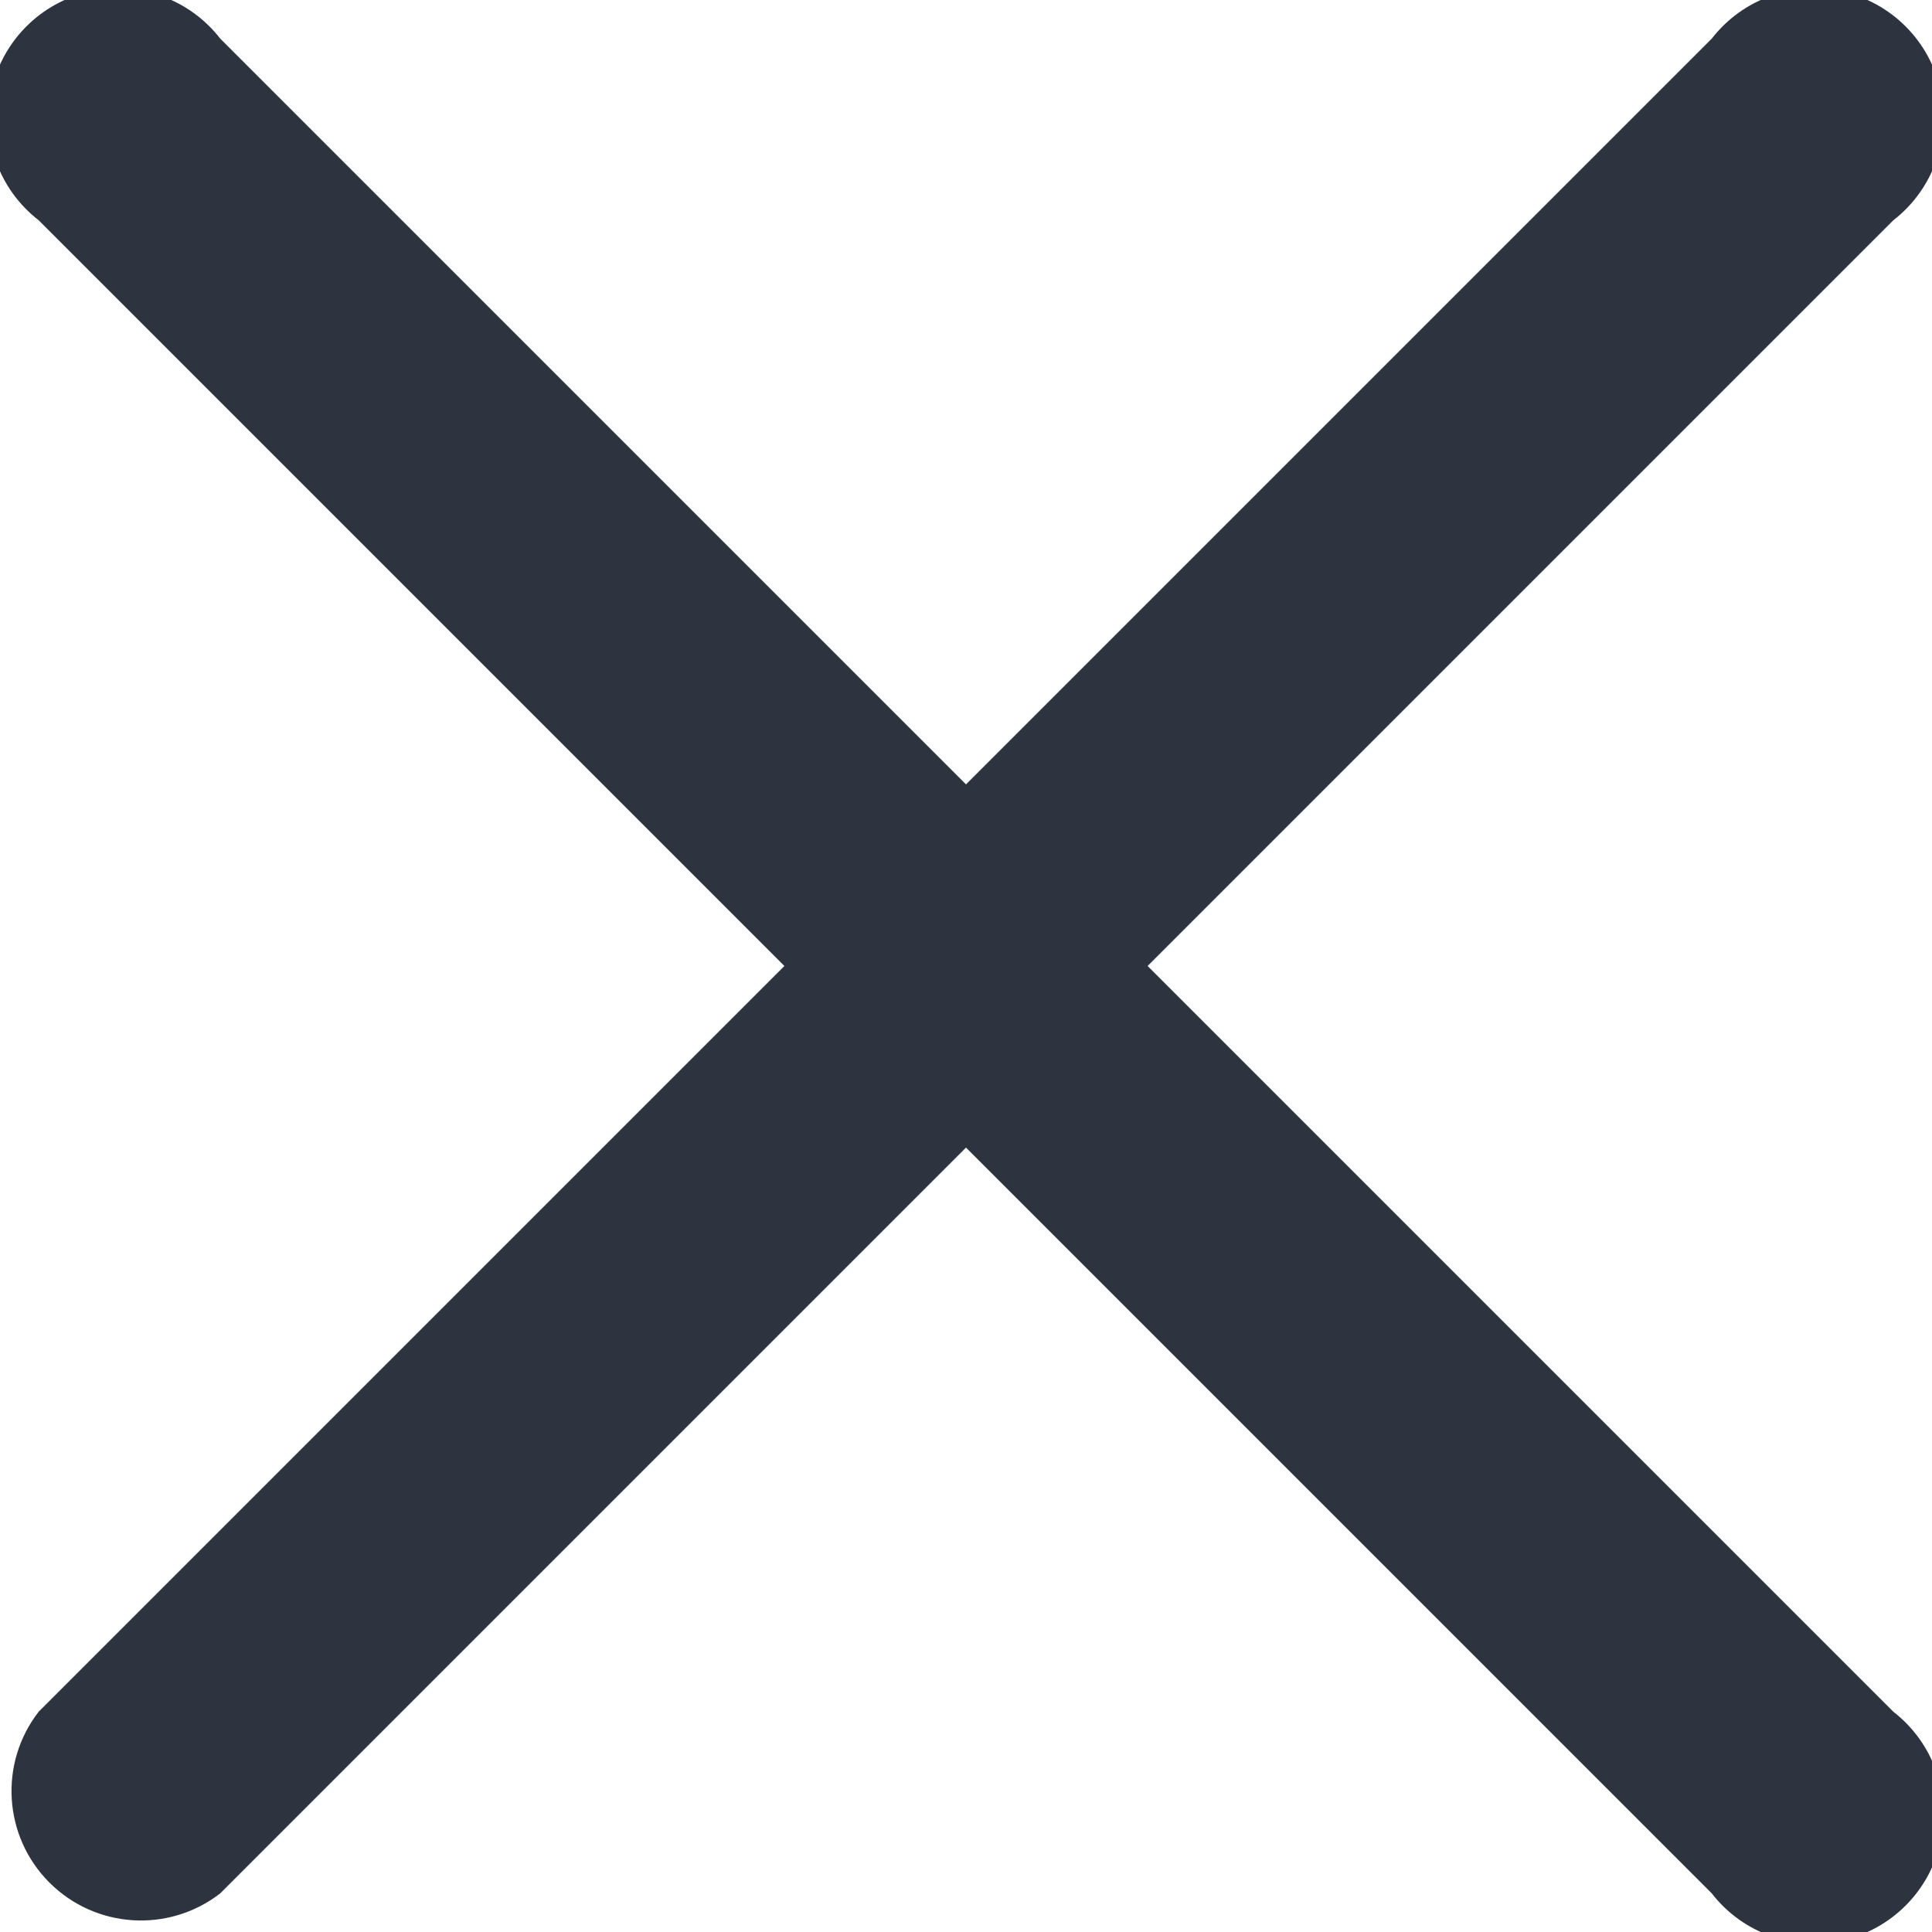
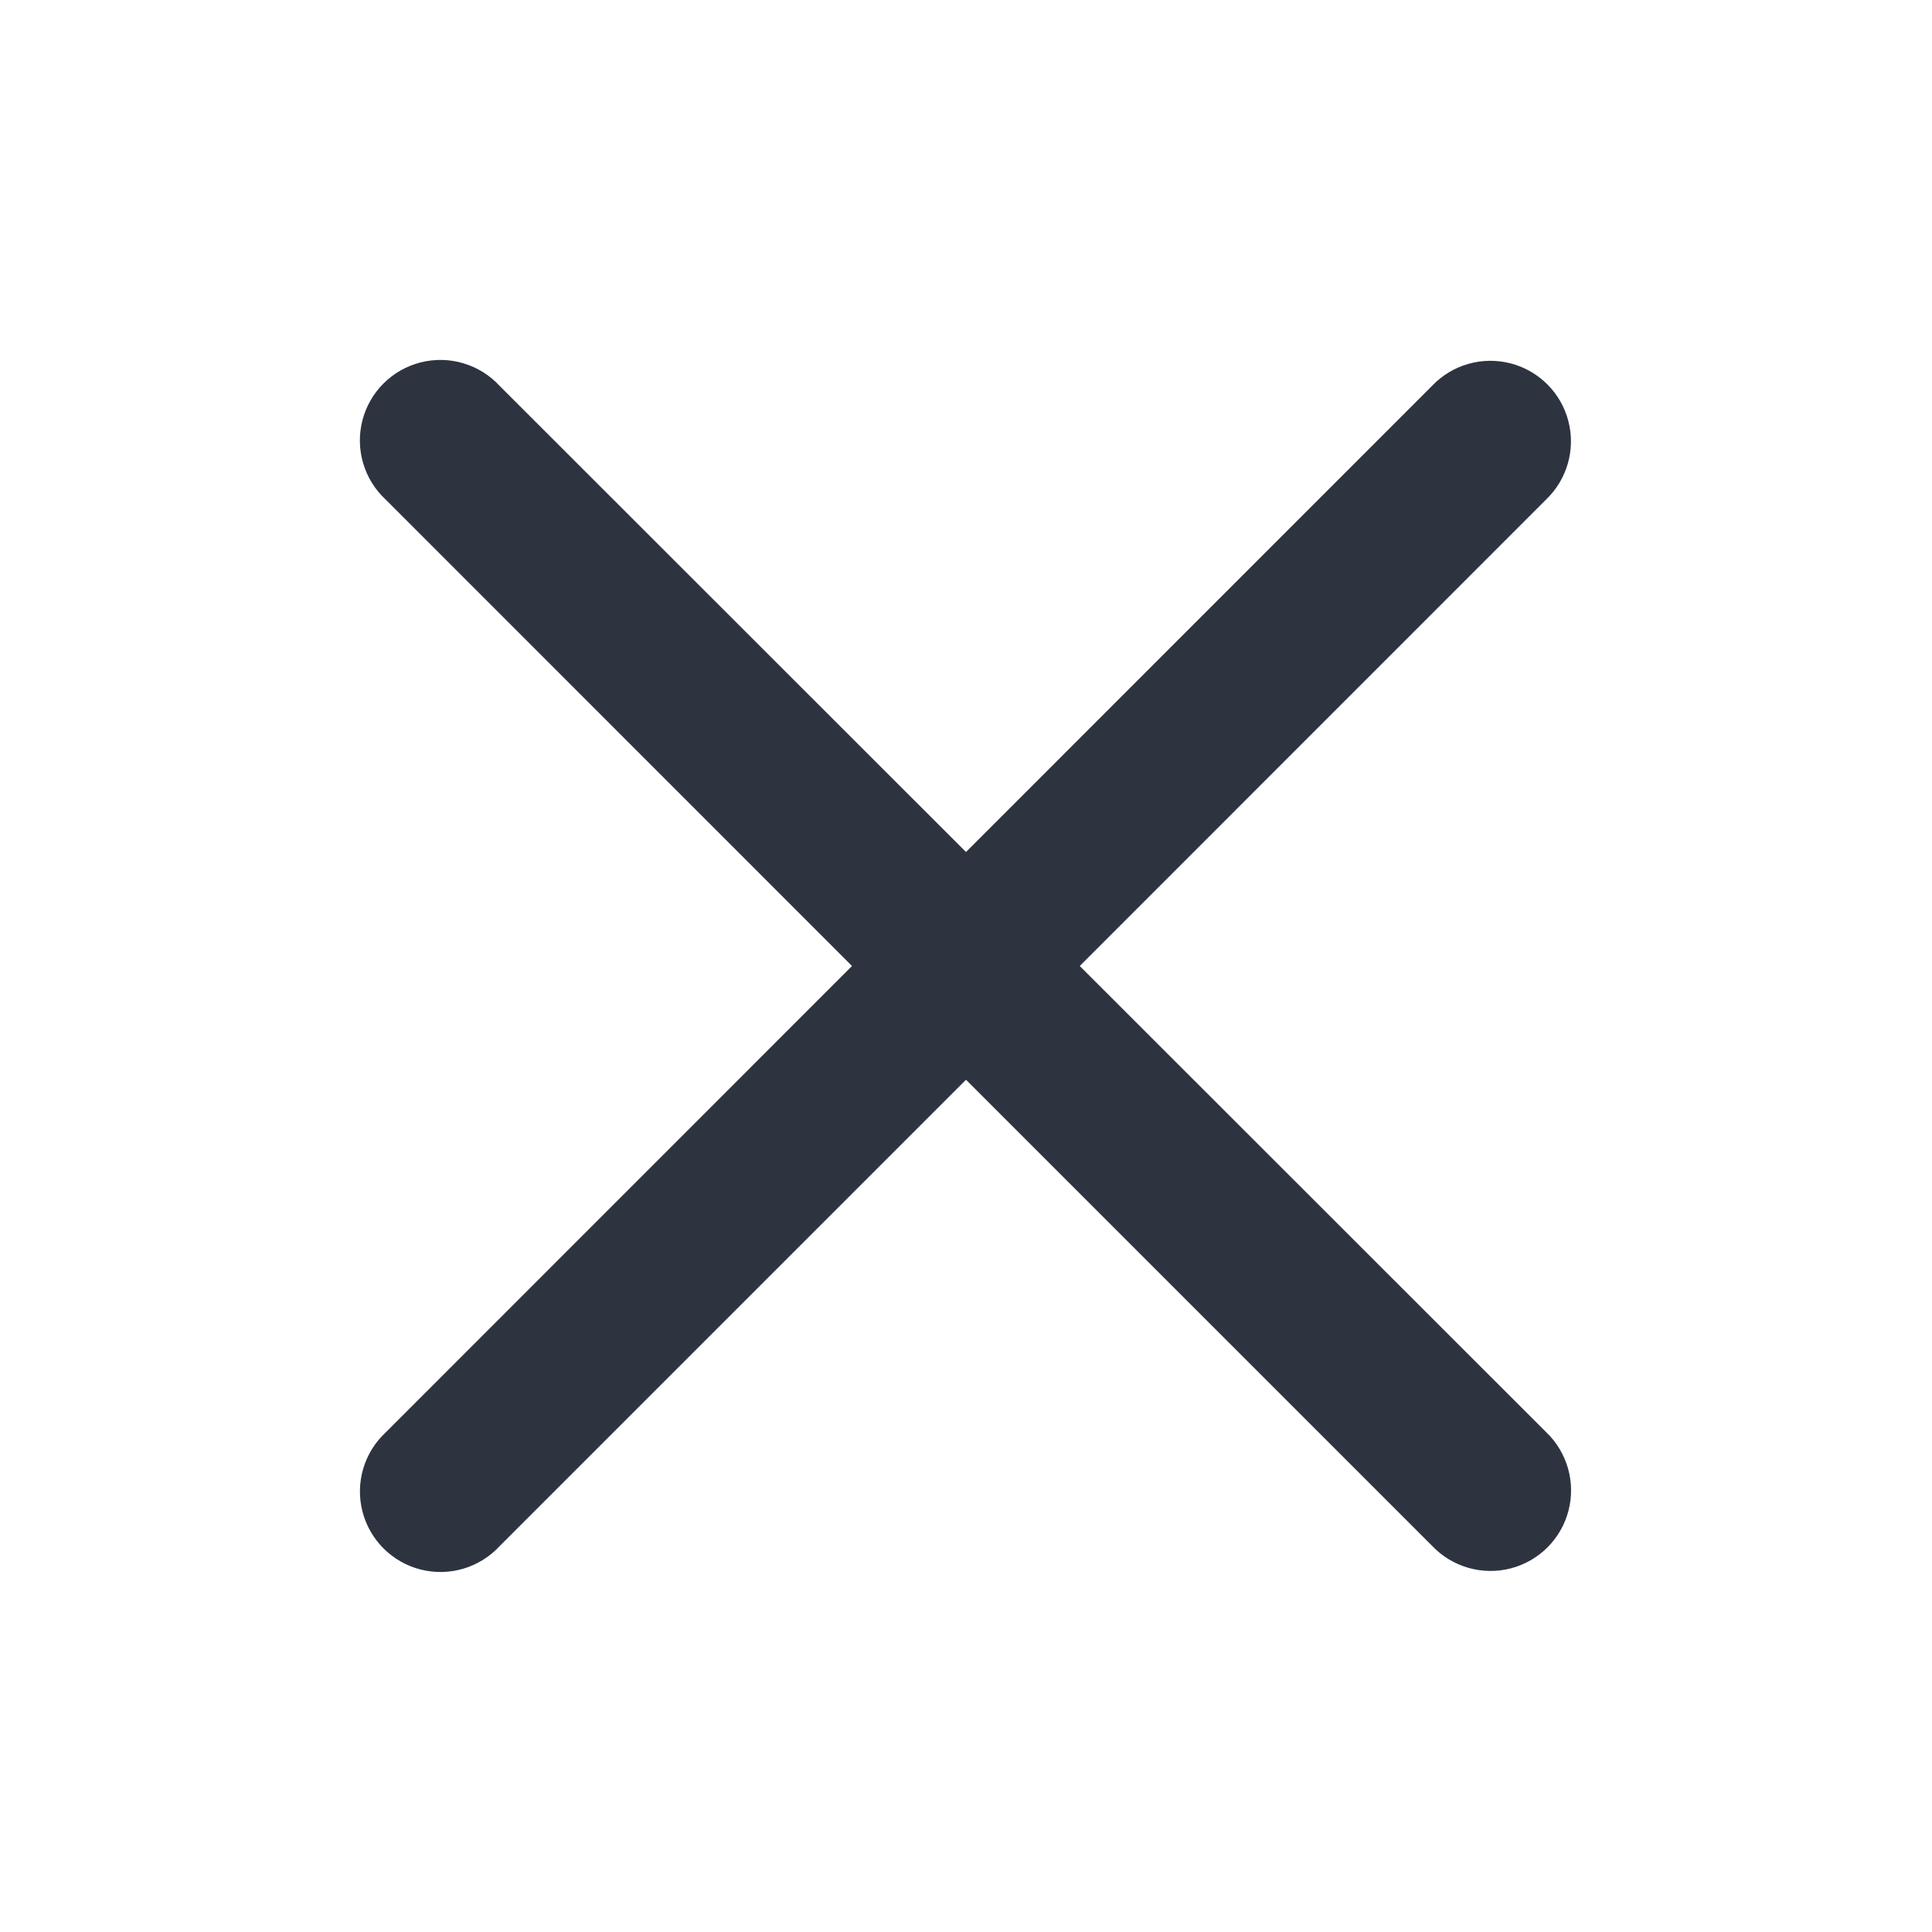
- <svg xmlns="http://www.w3.org/2000/svg" width="10" height="10" fill="none" viewBox="0 0 10 10">
-   <path fill="#2D3440" fill-rule="evenodd" d="M9.8 1.14A.67.67 0 1 0 8.86.2L5 4.06 1.14.2a.67.67 0 1 0-.94.94L4.06 5 .2 8.86a.67.67 0 0 0 .94.94L5 5.94 8.86 9.8a.67.67 0 1 0 .94-.94L5.94 5 9.8 1.14Z" clip-rule="evenodd" />
+ <svg xmlns="http://www.w3.org/2000/svg" width="16" height="16" fill="none">
+   <path fill="#2D3440" fill-rule="evenodd" d="M12.803 4.138a.667.667 0 1 0-.943-.943L8 7.056l-3.862-3.86a.667.667 0 1 0-.943.942L7.056 8l-3.86 3.861a.667.667 0 1 0 .942.943L8 8.942l3.861 3.861a.667.667 0 1 0 .943-.943L8.942 8l3.861-3.862Z" clip-rule="evenodd" />
</svg>
